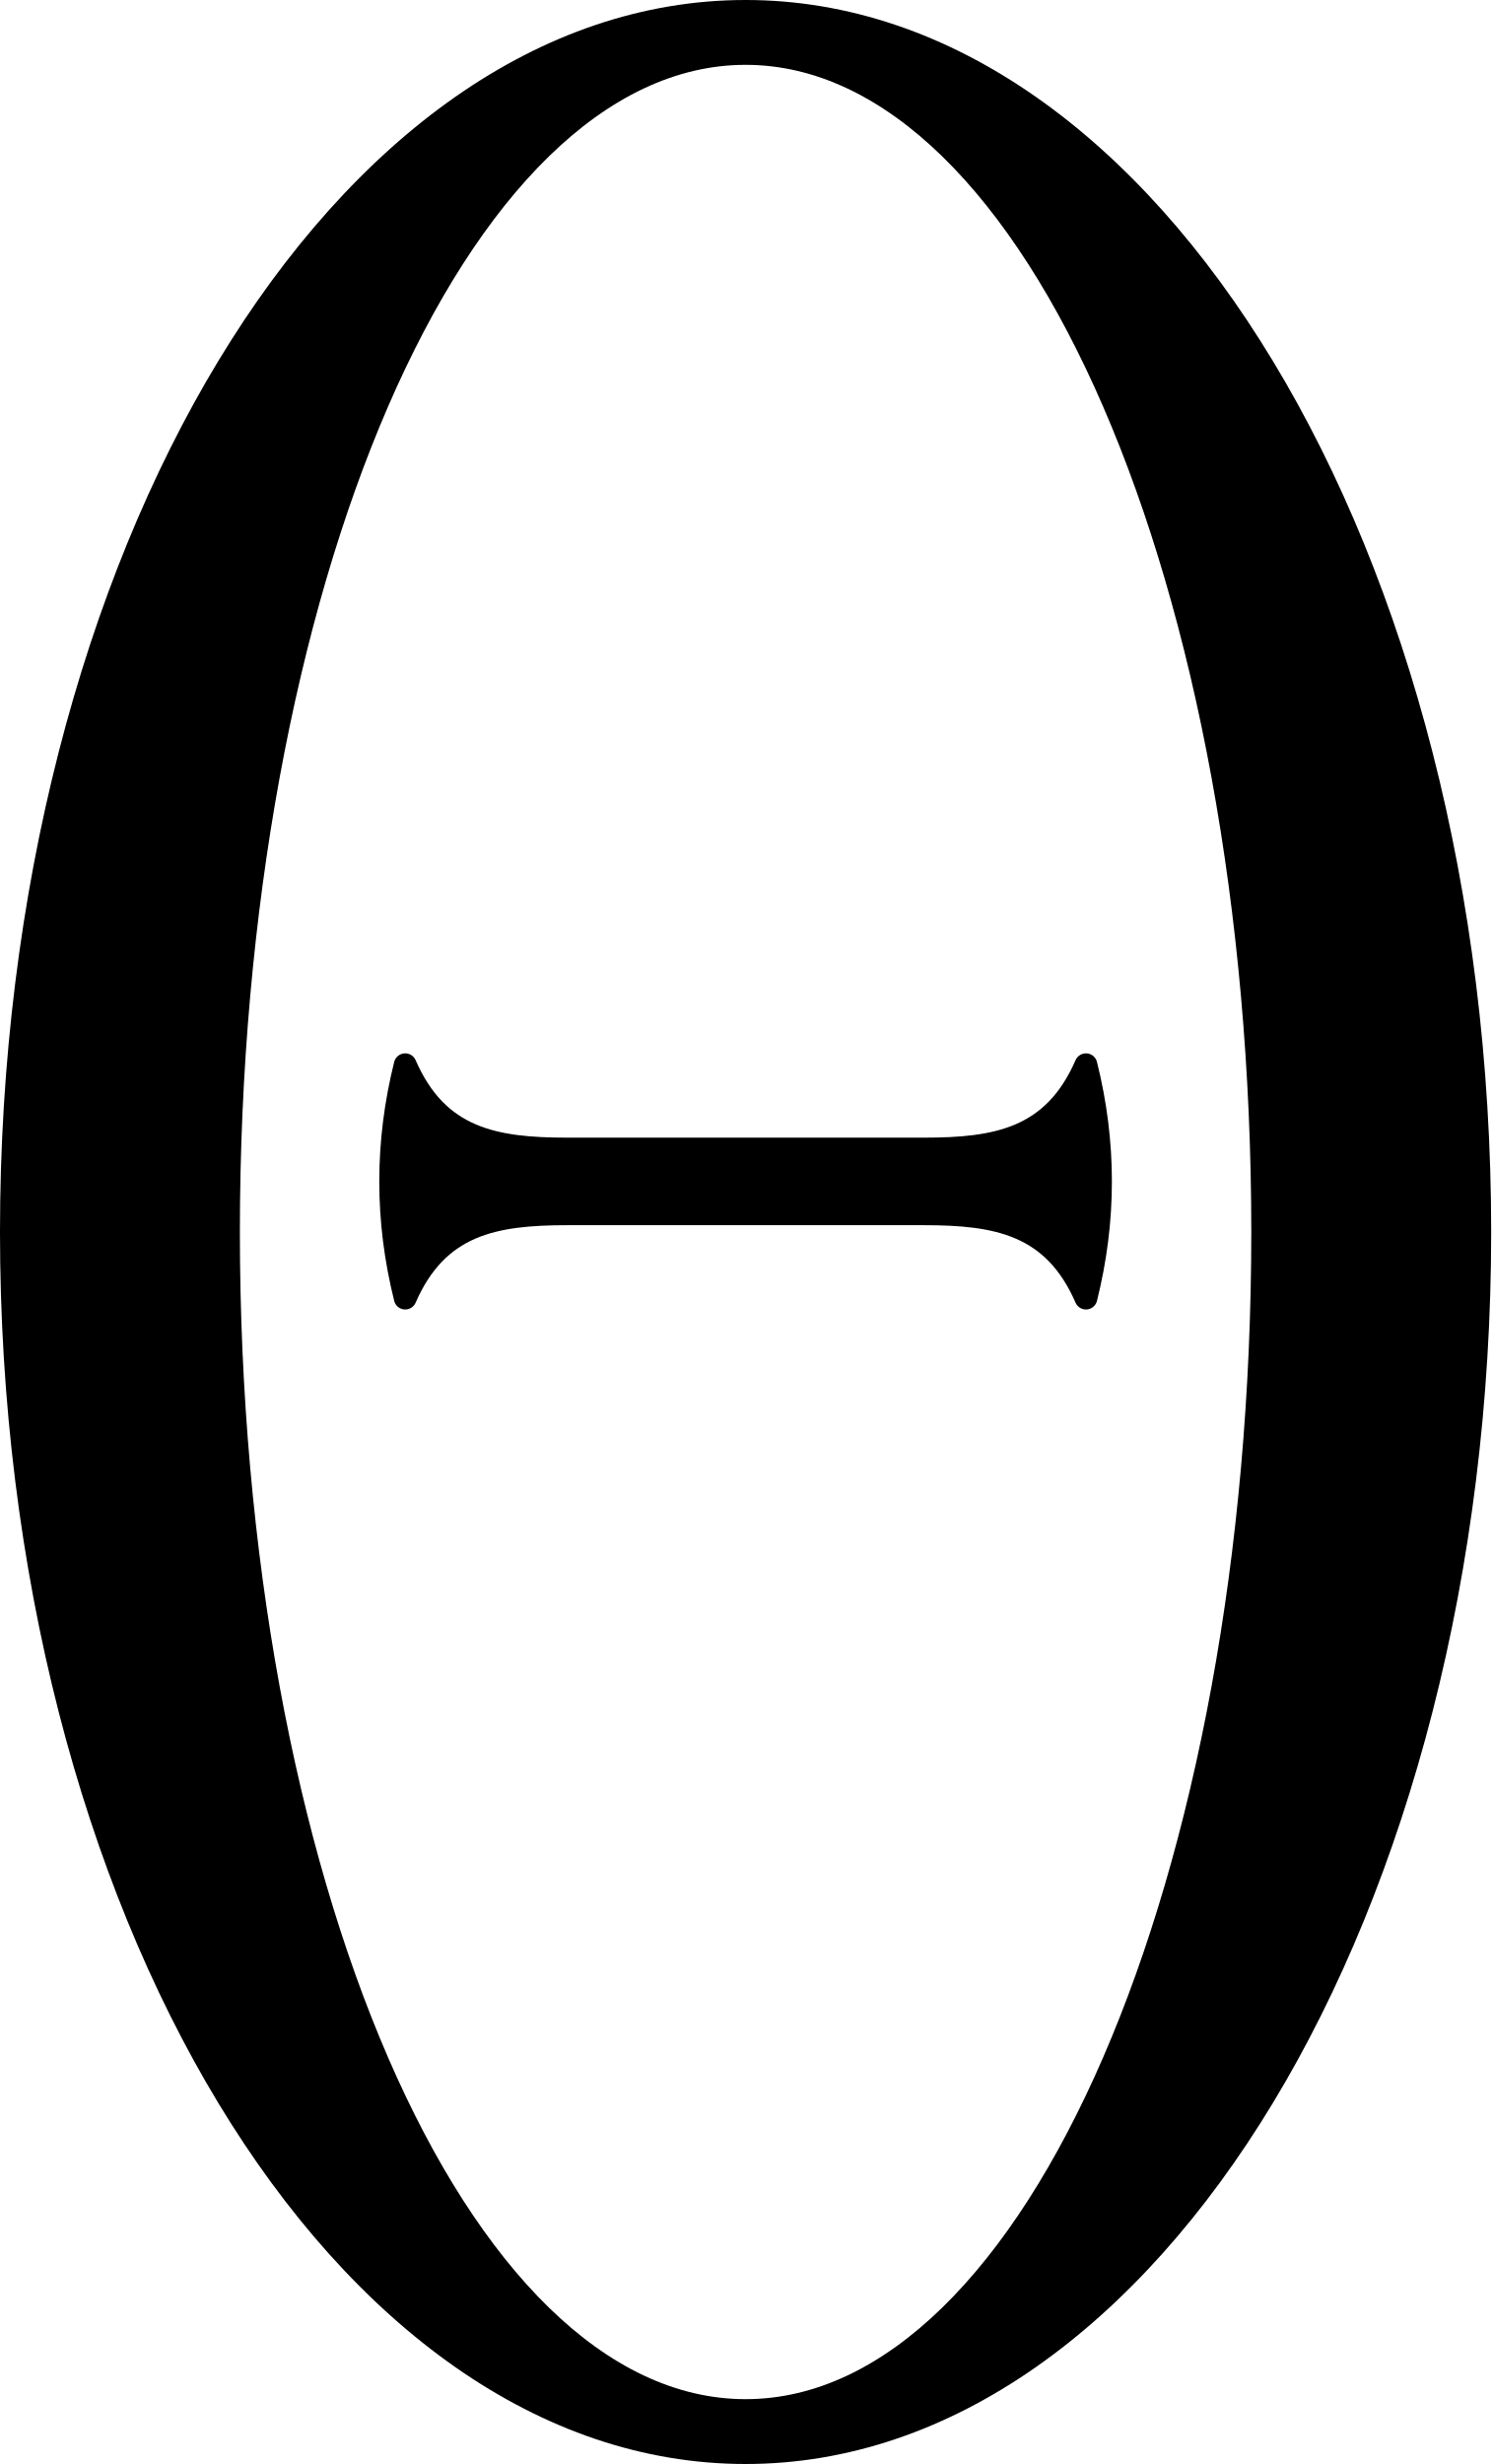
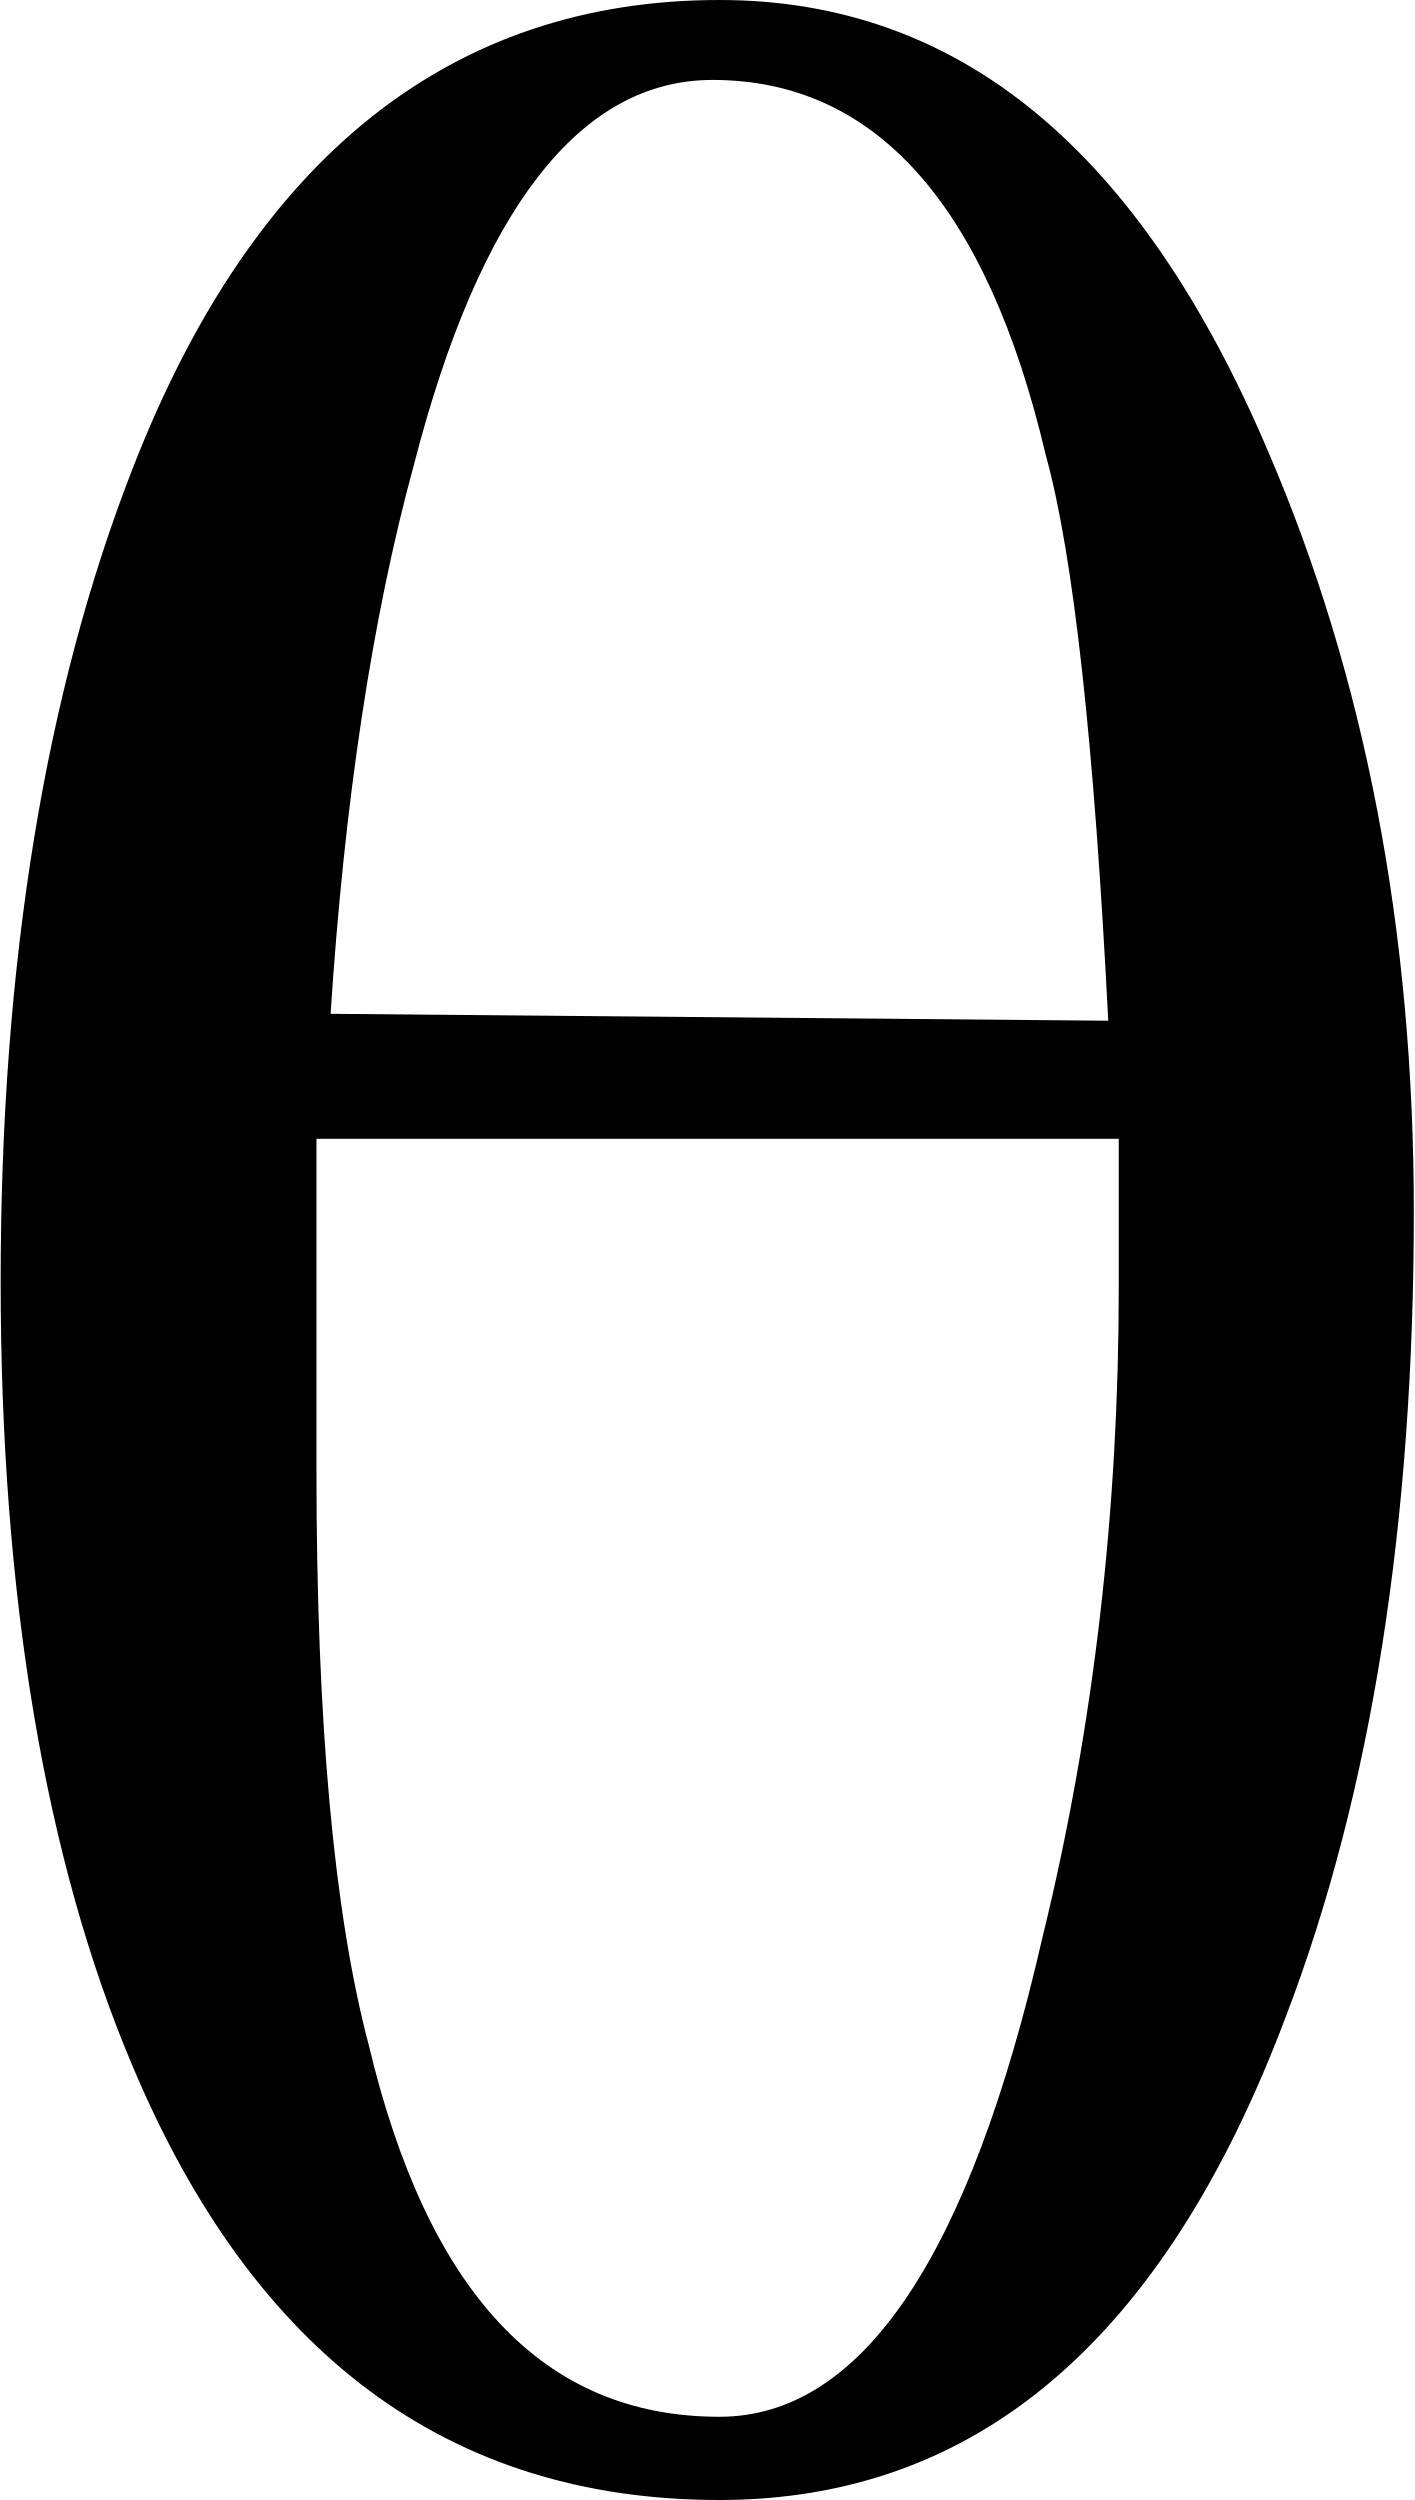
- <svg xmlns="http://www.w3.org/2000/svg" viewBox="0 0 46 76" width="46" height="76">
-   <path fill="currentColor" d="M0 38A23 38 0 1 1 46 38A23 38 0 1 1 0 38ZM7.4 38A15.6 36 0 1 0 38.6 38A15.6 36 0 1 0 7.4 38Z" />
-   <path fill="currentColor" stroke="currentColor" stroke-width="0.7" stroke-linejoin="round" d="M12.5 32.84C13.5 35.13 15.25 35.44 17.5 35.44L28.5 35.44C30.75 35.44 32.5 35.13 33.5 32.84Q34.4 36.44 33.5 40.04C32.5 37.75 30.75 37.44 28.5 37.44L17.5 37.44C15.25 37.44 13.5 37.75 12.5 40.04Q11.6 36.44 12.5 32.84Z" />
+ <svg xmlns="http://www.w3.org/2000/svg" viewBox="0 0 43 76" width="43" height="76">
+   <path fill="currentColor" d="M42.98 36.84C42.98 28.29 41.5 20.58 38.55 13.72C34.64 4.54 29.15 0 21.87 0C13.74 0 7.72 4.75 4.03 14.25C1.39 21.01 0.02 29.24 0.02 38.95C0.02 48.56 1.39 56.58 4.03 62.81C7.72 71.57 13.64 76 21.87 76C29.68 76 35.38 71.14 39.08 61.33C41.71 54.47 42.98 46.23 42.98 36.84ZM10.05 30.82C10.47 24.38 11.31 18.79 12.58 14.14C14.59 6.33 17.65 2.43 21.66 2.43C26.62 2.43 30 6.23 31.79 13.83C32.64 16.89 33.27 22.69 33.69 31.03ZM34.01 39.16C34.01 45.81 33.27 52.46 31.69 58.9C29.47 68.61 26.2 73.47 21.87 73.47C16.49 73.47 13 69.67 11.21 62.17C10.15 58.16 9.62 52.36 9.62 44.65L9.62 34.62L34.01 34.62Z" />
</svg>
